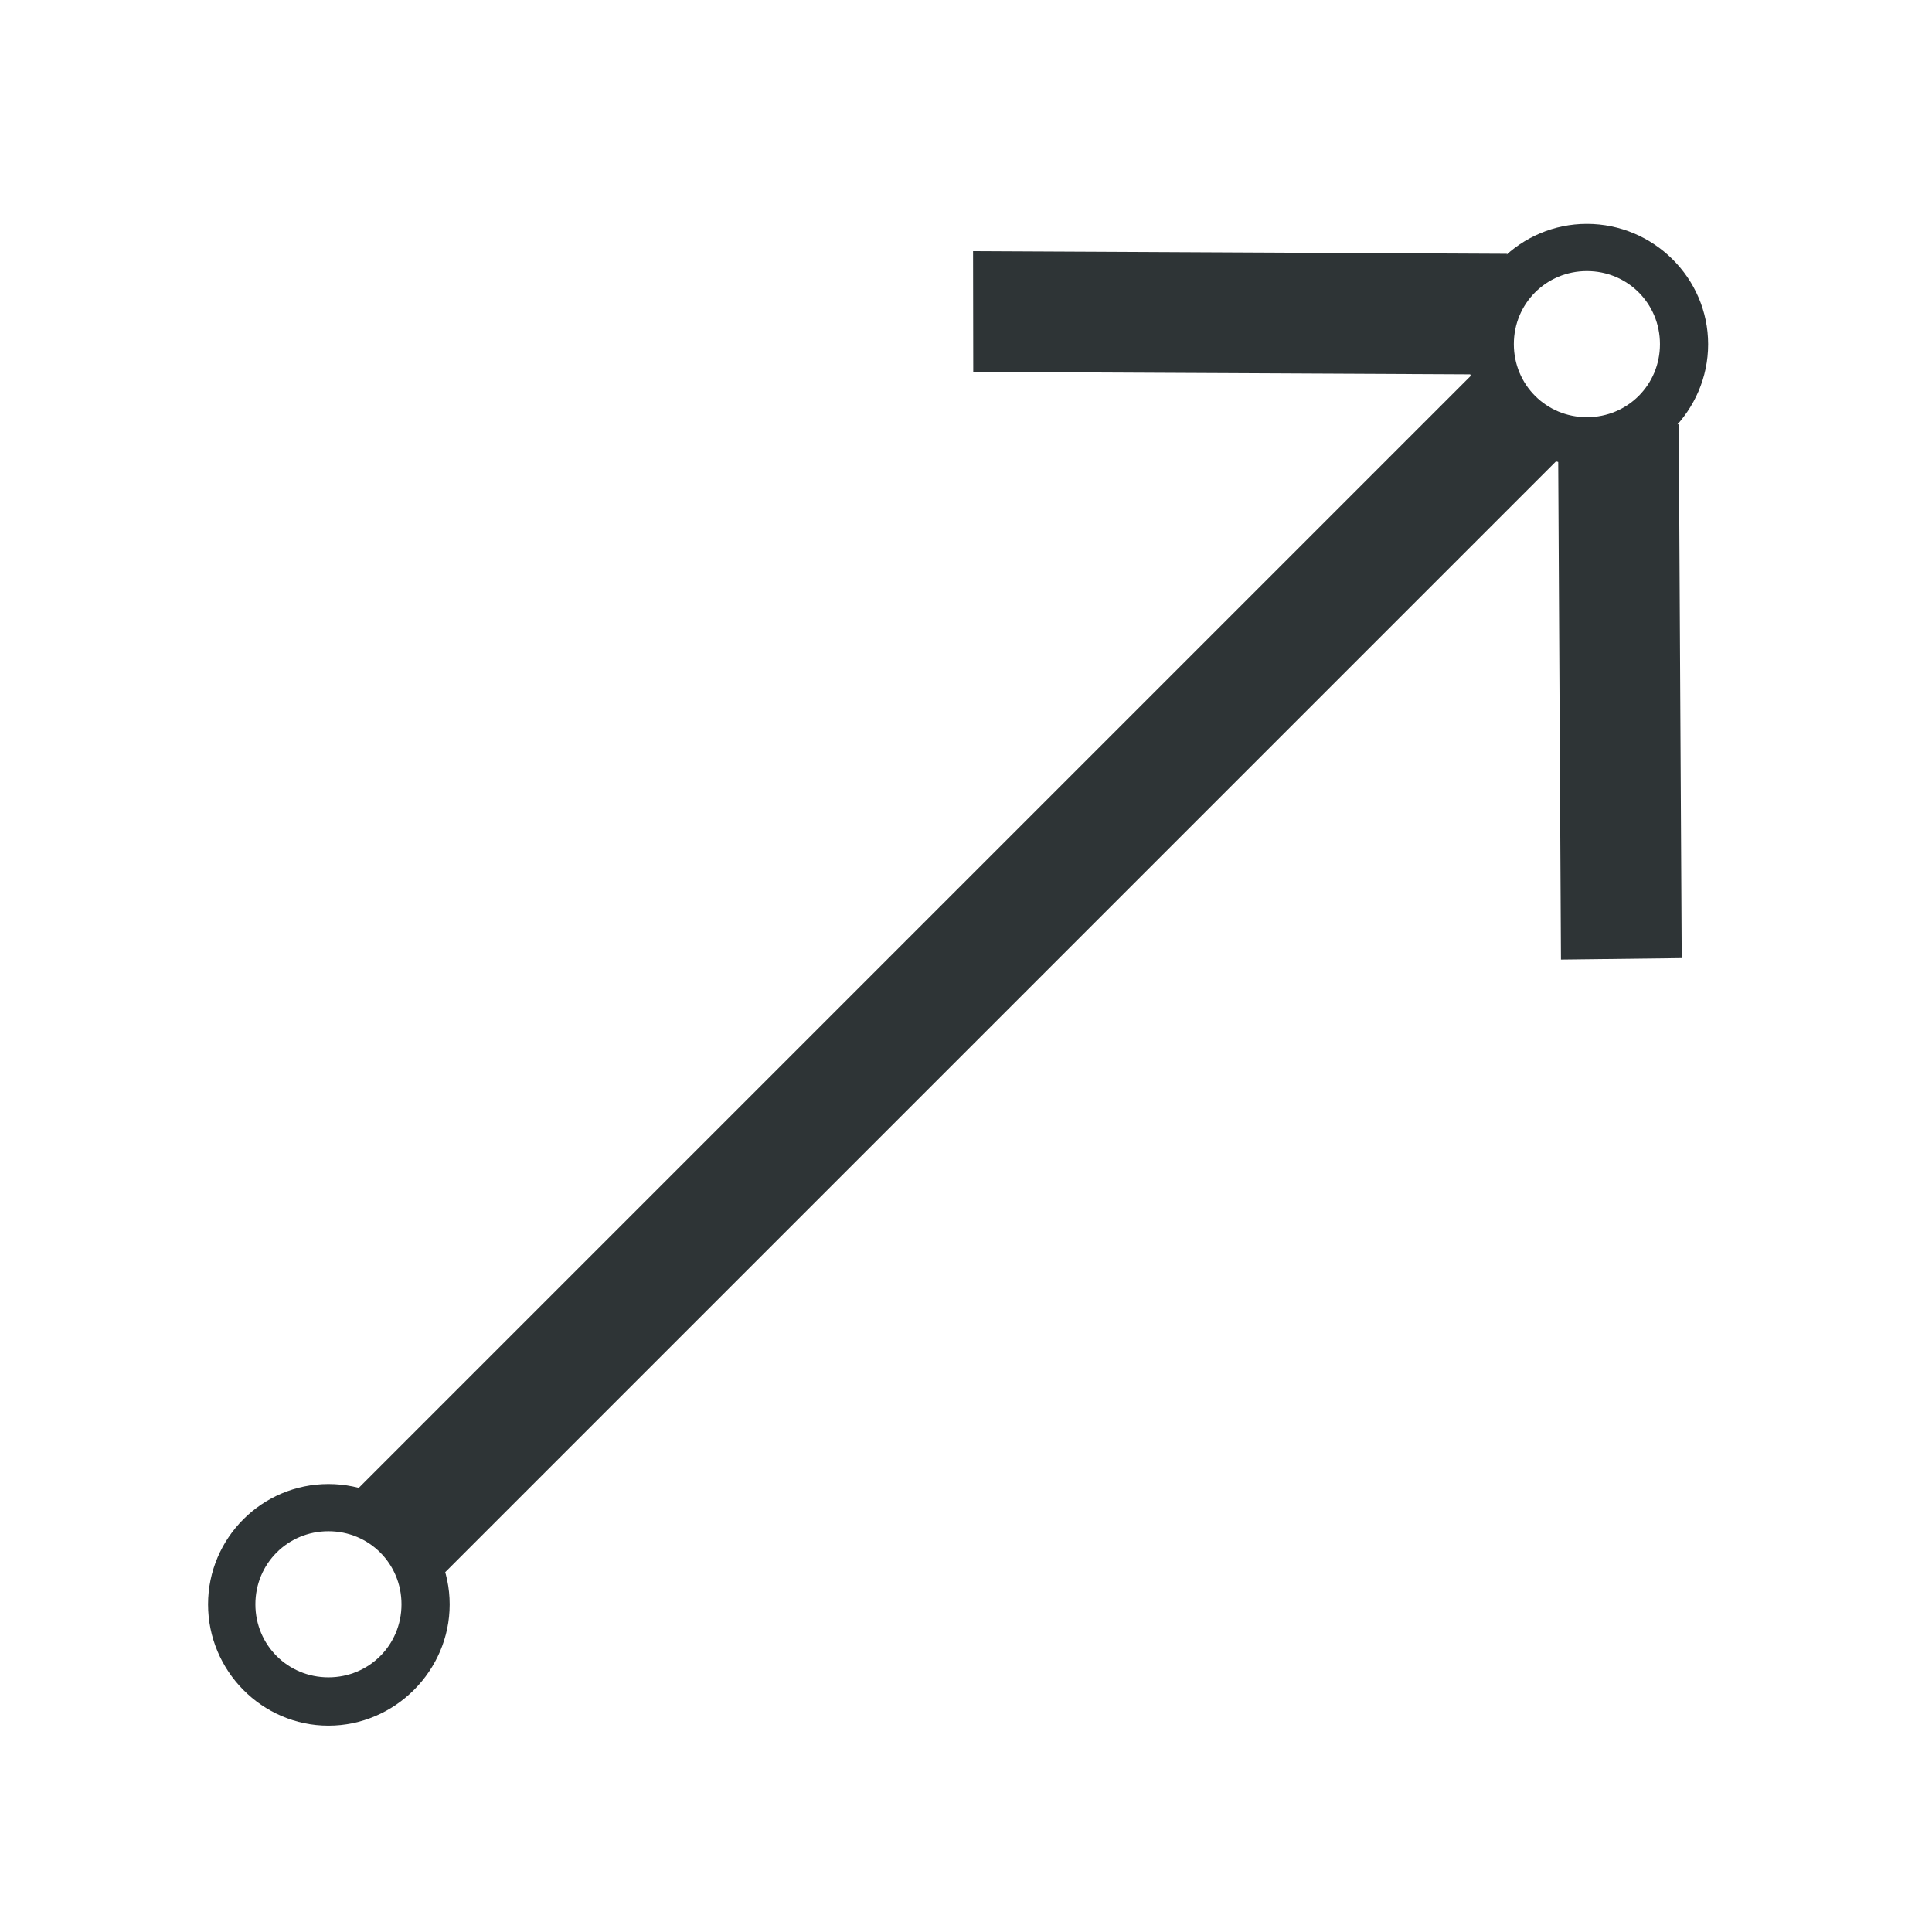
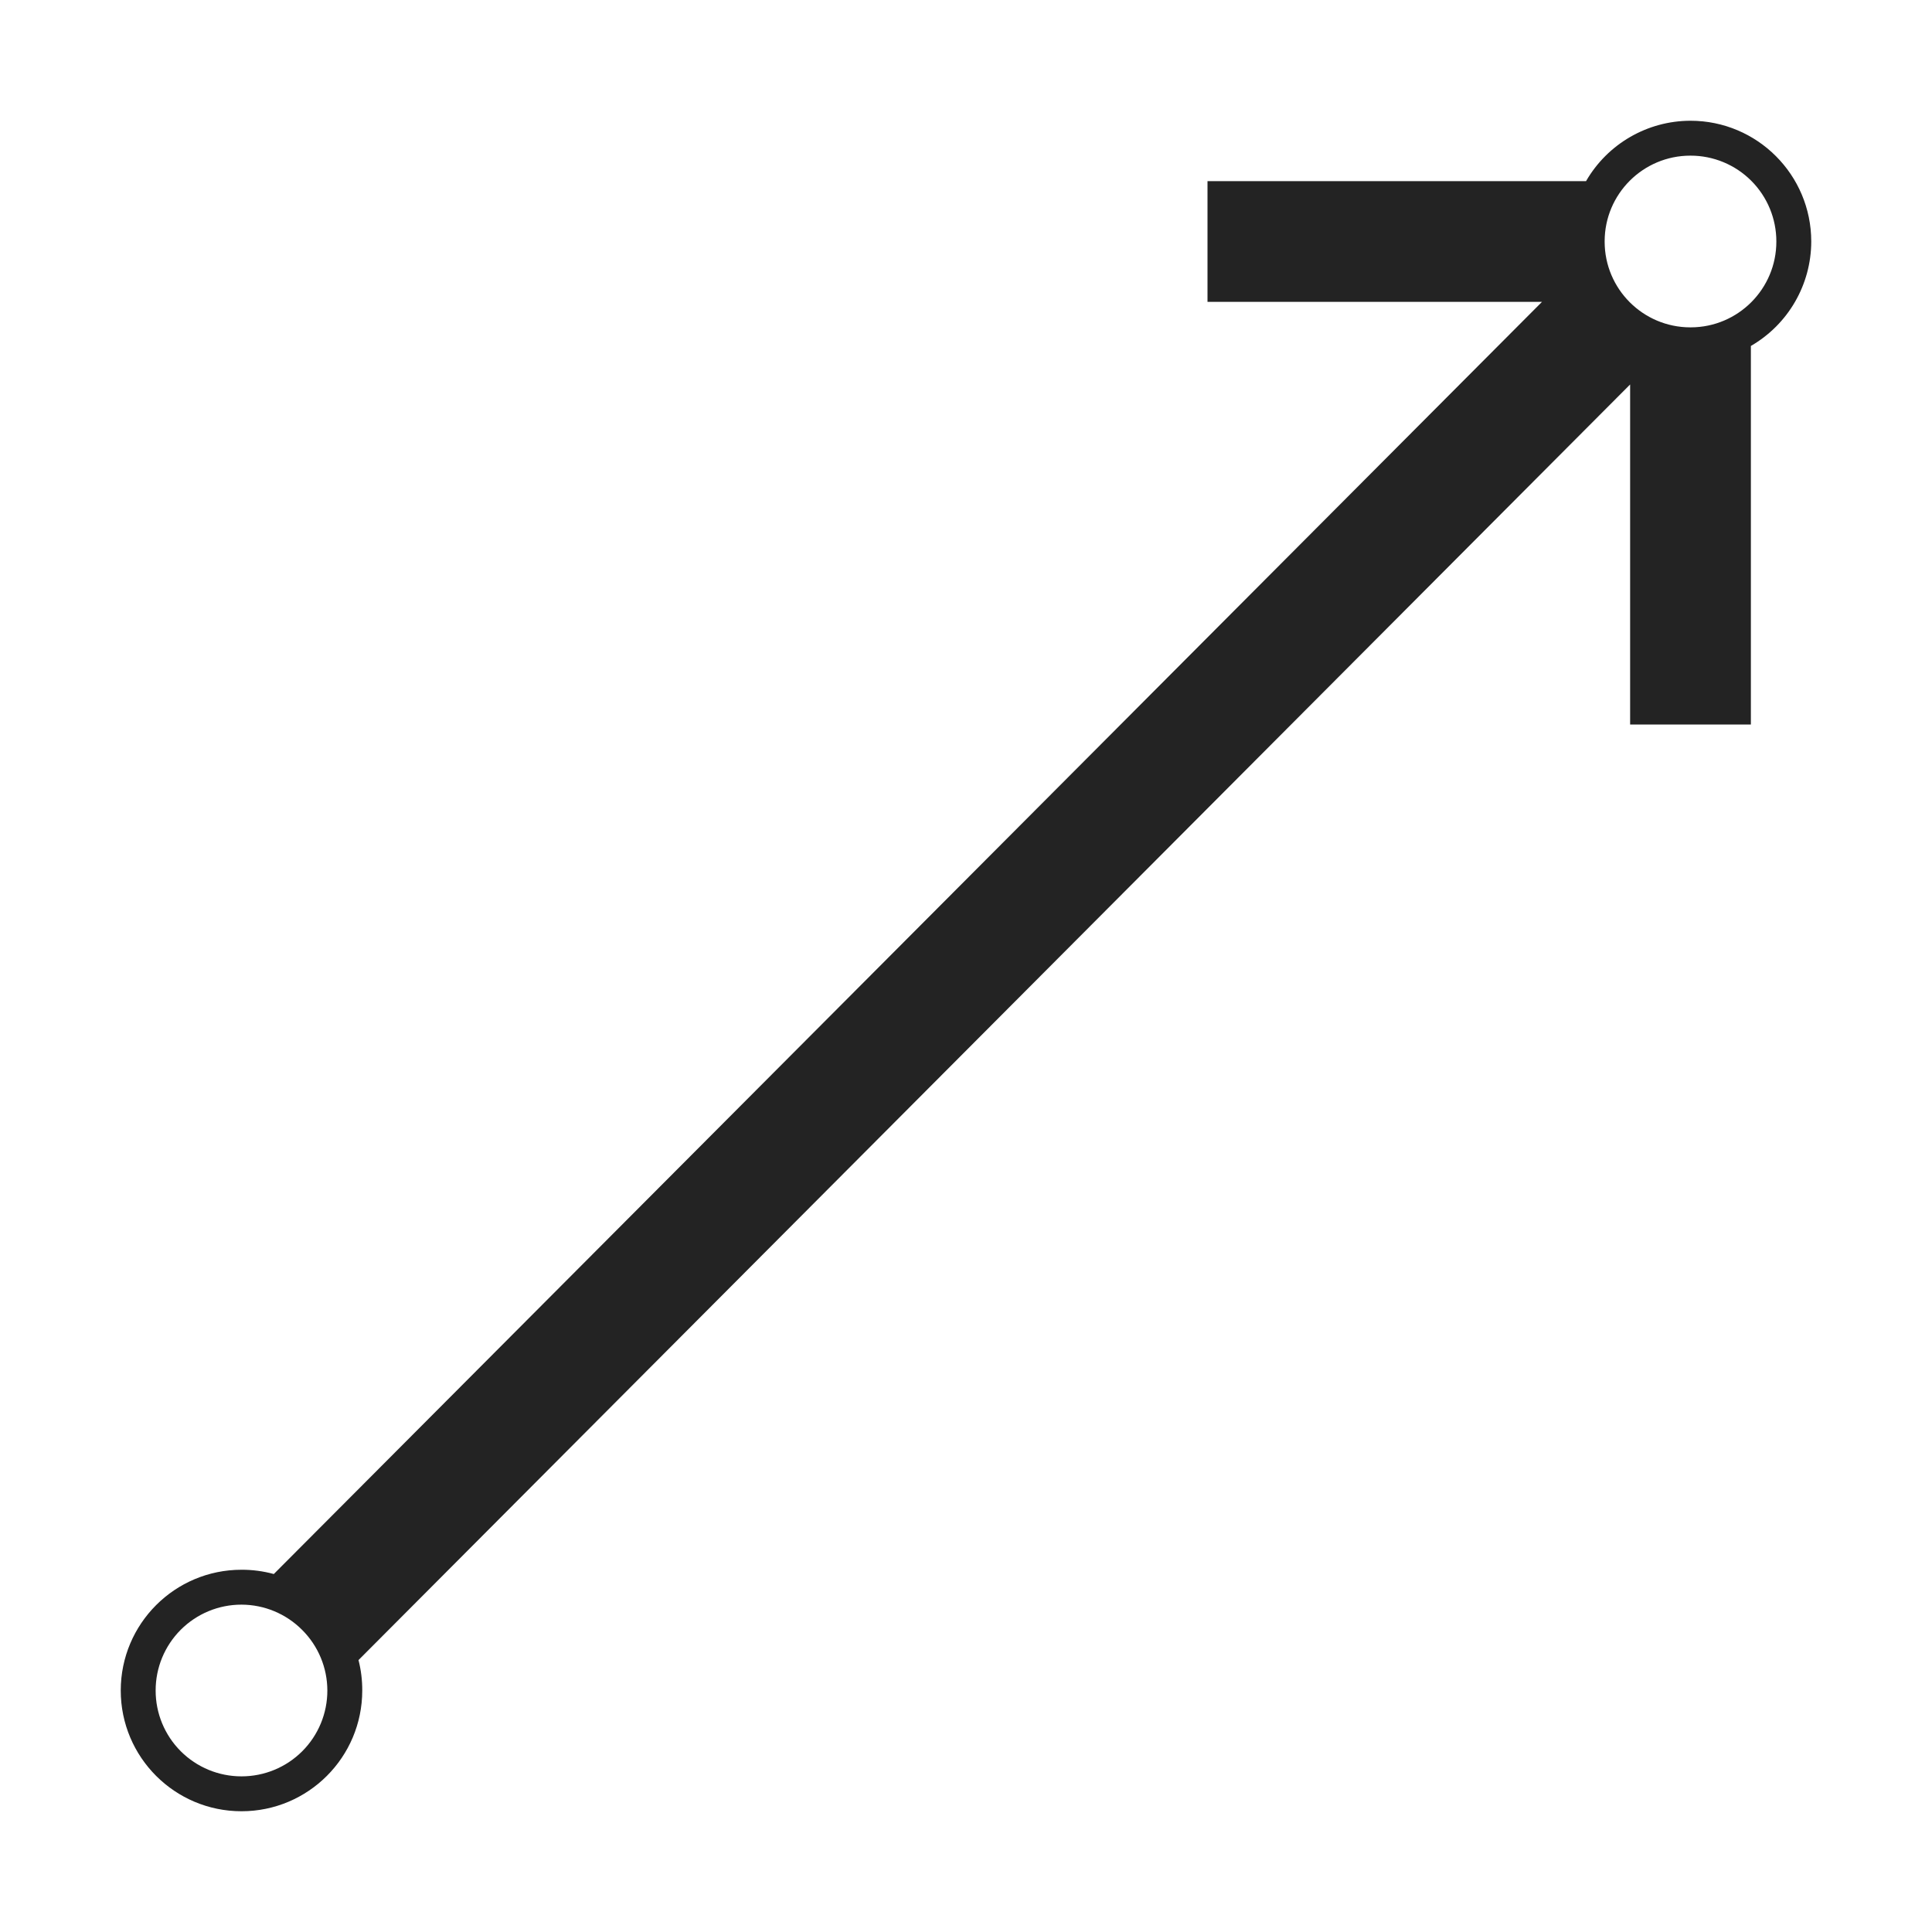
- <svg xmlns="http://www.w3.org/2000/svg" height="16px" viewBox="0 0 16 16" width="16px" version="1.1" id="svg169" xml:space="preserve">
-   <defs id="defs173">
-     <clipPath clipPathUnits="userSpaceOnUse" id="clipPath2873">
-       <circle style="display:none;fill:none;stroke:#444444;stroke-width:0.043;stroke-dasharray:none;stroke-opacity:1" id="circle2875" cx="0.529" cy="3.44" r="0.114" d="M 0.643,3.44 A 0.114,0.114 0 0 1 0.529,3.553 0.114,0.114 0 0 1 0.415,3.44 0.114,0.114 0 0 1 0.529,3.326 0.114,0.114 0 0 1 0.643,3.44 Z" />
-       <path id="lpe_path-effect2877" style="fill:none;stroke:#444444;stroke-width:0.043;stroke-dasharray:none;stroke-opacity:1" class="powerclip" d="M -4.471,-3.966 H 6.781 V 8.49 H -4.471 Z M 1.437,1.058 A 0.114,0.114 0 0 0 1.323,0.944 0.114,0.114 0 0 0 1.209,1.058 0.114,0.114 0 0 0 1.323,1.172 0.114,0.114 0 0 0 1.437,1.058 Z" />
-     </clipPath>
-     <clipPath clipPathUnits="userSpaceOnUse" id="clipPath2945" />
-     <clipPath clipPathUnits="userSpaceOnUse" id="clipPath2989">
-       <path id="lpe_path-effect2993" style="fill:none;stroke:#444444;stroke-width:0.043;stroke-dasharray:none;stroke-opacity:1" class="powerclip" d="M -4.471,-3.967 H 6.781 V 8.49 H -4.471 Z M 0.643,3.44 A 0.114,0.114 0 0 0 0.529,3.326 0.114,0.114 0 0 0 0.415,3.44 0.114,0.114 0 0 0 0.529,3.553 0.114,0.114 0 0 0 0.643,3.44 Z" />
-     </clipPath>
-     <clipPath clipPathUnits="userSpaceOnUse" id="clipPath3029">
-       <path id="lpe_path-effect3033" style="fill:none;stroke:#444444;stroke-width:0.043;stroke-dasharray:none;stroke-opacity:1" class="powerclip" d="M -4.471,-3.967 H 6.781 V 8.49 H -4.471 Z M 1.437,1.058 A 0.114,0.114 0 0 0 1.323,0.944 0.114,0.114 0 0 0 1.209,1.058 0.114,0.114 0 0 0 1.323,1.172 0.114,0.114 0 0 0 1.437,1.058 Z" />
-     </clipPath>
-     <clipPath clipPathUnits="userSpaceOnUse" id="clipPath3176-6">
-       <path id="lpe_path-effect3180-2" style="fill:none;stroke:#444444;stroke-width:0.043;stroke-dasharray:none;stroke-opacity:1" class="powerclip" d="M -4.471,-3.967 H 6.781 V 8.49 H -4.471 Z m 5.114,7.406 A 0.114,0.114 0 0 0 0.529,3.326 0.114,0.114 0 0 0 0.415,3.439 0.114,0.114 0 0 0 0.529,3.553 0.114,0.114 0 0 0 0.643,3.439 Z" />
-     </clipPath>
-   </defs>
-   <filter id="a" height="1" width="1" x="0" y="0">
-     <feColorMatrix in="SourceGraphic" type="matrix" values="0 0 0 0 1 0 0 0 0 1 0 0 0 0 1 0 0 0 1 0" id="feColorMatrix2" />
-   </filter>
-   <mask id="b">
-     <g filter="url(#a)" id="g7">
-       <path d="m 0 0 h 16 v 16 h -16 z" fill-opacity="0.3" id="path5" />
-     </g>
-   </mask>
-   <clipPath id="c">
-     <path d="m 0 0 h 1024 v 800 h -1024 z" id="path10" />
-   </clipPath>
-   <mask id="d">
-     <g filter="url(#a)" id="g15">
-       <path d="m 0 0 h 16 v 16 h -16 z" fill-opacity="0.05" id="path13" />
-     </g>
-   </mask>
-   <clipPath id="e">
-     <path d="m 0 0 h 1024 v 800 h -1024 z" id="path18" />
-   </clipPath>
-   <mask id="f">
-     <g filter="url(#a)" id="g23">
-       <path d="m 0 0 h 16 v 16 h -16 z" fill-opacity="0.05" id="path21" />
-     </g>
-   </mask>
-   <clipPath id="g">
-     <path d="m 0 0 h 1024 v 800 h -1024 z" id="path26" />
-   </clipPath>
-   <mask id="h">
-     <g filter="url(#a)" id="g31">
-       <path d="m 0 0 h 16 v 16 h -16 z" fill-opacity="0.05" id="path29" />
-     </g>
-   </mask>
-   <clipPath id="i">
-     <path d="m 0 0 h 1024 v 800 h -1024 z" id="path34" />
-   </clipPath>
-   <mask id="j">
-     <g filter="url(#a)" id="g39">
-       <path d="m 0 0 h 16 v 16 h -16 z" fill-opacity="0.05" id="path37" />
-     </g>
-   </mask>
-   <clipPath id="k">
-     <path d="m 0 0 h 1024 v 800 h -1024 z" id="path42" />
-   </clipPath>
-   <mask id="l">
-     <g filter="url(#a)" id="g47">
-       <path d="m 0 0 h 16 v 16 h -16 z" fill-opacity="0.05" id="path45" />
-     </g>
-   </mask>
-   <clipPath id="m">
-     <path d="m 0 0 h 1024 v 800 h -1024 z" id="path50" />
-   </clipPath>
-   <mask id="n">
-     <g filter="url(#a)" id="g55">
-       <path d="m 0 0 h 16 v 16 h -16 z" fill-opacity="0.05" id="path53" />
-     </g>
-   </mask>
-   <clipPath id="o">
-     <path d="m 0 0 h 1024 v 800 h -1024 z" id="path58" />
-   </clipPath>
-   <mask id="p">
-     <g filter="url(#a)" id="g63">
-       <path d="m 0 0 h 16 v 16 h -16 z" fill-opacity="0.3" id="path61" />
-     </g>
-   </mask>
-   <clipPath id="q">
-     <path d="m 0 0 h 1024 v 800 h -1024 z" id="path66" />
-   </clipPath>
-   <mask id="r">
-     <g filter="url(#a)" id="g71">
-       <path d="m 0 0 h 16 v 16 h -16 z" fill-opacity="0.5" id="path69" />
-     </g>
-   </mask>
-   <clipPath id="s">
-     <path d="m 0 0 h 1024 v 800 h -1024 z" id="path74" />
-   </clipPath>
-   <mask id="t">
-     <g filter="url(#a)" id="g79">
-       <path d="m 0 0 h 16 v 16 h -16 z" fill-opacity="0.4" id="path77" />
-     </g>
-   </mask>
-   <clipPath id="u">
-     <path d="m 0 0 h 1024 v 800 h -1024 z" id="path82" />
-   </clipPath>
-   <mask id="v">
-     <g filter="url(#a)" id="g87">
-       <path d="m 0 0 h 16 v 16 h -16 z" fill-opacity="0.4" id="path85" />
-     </g>
-   </mask>
-   <clipPath id="w">
-     <path d="m 0 0 h 1024 v 800 h -1024 z" id="path90" />
-   </clipPath>
-   <mask id="x">
-     <g filter="url(#a)" id="g95">
-       <path d="m 0 0 h 16 v 16 h -16 z" fill-opacity="0.5" id="path93" />
-     </g>
-   </mask>
-   <clipPath id="y">
-     <path d="m 0 0 h 1024 v 800 h -1024 z" id="path98" />
-   </clipPath>
-   <mask id="z">
-     <g filter="url(#a)" id="g103">
-       <path d="m 0 0 h 16 v 16 h -16 z" fill-opacity="0.5" id="path101" />
-     </g>
-   </mask>
-   <clipPath id="A">
-     <path d="m 0 0 h 1024 v 800 h -1024 z" id="path106" />
-   </clipPath>
-   <g clip-path="url(#c)" mask="url(#b)" transform="matrix(1 0 0 1 -16 -700)" id="g111">
-     <path d="m 562.461 212.059 h 10.449 c -1.184 0.492 -1.297 2.461 0 3 h -10.449 z m 0 0" fill="#2e3436" id="path109" />
-   </g>
-   <g clip-path="url(#e)" mask="url(#d)" transform="matrix(1 0 0 1 -16 -700)" id="g115">
-     <path d="m 16 632 h 1 v 1 h -1 z m 0 0" fill="#2e3436" fill-rule="evenodd" id="path113" />
-   </g>
-   <g clip-path="url(#g)" mask="url(#f)" transform="matrix(1 0 0 1 -16 -700)" id="g119">
-     <path d="m 17 631 h 1 v 1 h -1 z m 0 0" fill="#2e3436" fill-rule="evenodd" id="path117" />
-   </g>
-   <g clip-path="url(#i)" mask="url(#h)" transform="matrix(1 0 0 1 -16 -700)" id="g123">
-     <path d="m 18 634 h 1 v 1 h -1 z m 0 0" fill="#2e3436" fill-rule="evenodd" id="path121" />
-   </g>
-   <g clip-path="url(#k)" mask="url(#j)" transform="matrix(1 0 0 1 -16 -700)" id="g127">
-     <path d="m 16 634 h 1 v 1 h -1 z m 0 0" fill="#2e3436" fill-rule="evenodd" id="path125" />
-   </g>
-   <g clip-path="url(#m)" mask="url(#l)" transform="matrix(1 0 0 1 -16 -700)" id="g131">
-     <path d="m 17 635 h 1 v 1 h -1 z m 0 0" fill="#2e3436" fill-rule="evenodd" id="path129" />
-   </g>
-   <g clip-path="url(#o)" mask="url(#n)" transform="matrix(1 0 0 1 -16 -700)" id="g135">
-     <path d="m 19 635 h 1 v 1 h -1 z m 0 0" fill="#2e3436" fill-rule="evenodd" id="path133" />
-   </g>
-   <g clip-path="url(#q)" mask="url(#p)" transform="matrix(1 0 0 1 -16 -700)" id="g139">
-     <path d="m 136 660 v 7 h 7 v -7 z m 0 0" fill="#2e3436" id="path137" />
-   </g>
-   <g clip-path="url(#s)" mask="url(#r)" transform="matrix(1 0 0 1 -16 -700)" id="g143">
-     <path d="m 199 642 h 3 v 12 h -3 z m 0 0" fill="#2e3436" id="path141" />
-   </g>
-   <g clip-path="url(#u)" mask="url(#t)" transform="matrix(1 0 0 1 -16 -700)" id="g155">
-     <path d="m 209.5 144.16 c 0.277 0 0.5 0.223 0.5 0.5 v 1 c 0 0.277 -0.223 0.5 -0.5 0.5 s -0.5 -0.223 -0.5 -0.5 v -1 c 0 -0.277 0.223 -0.5 0.5 -0.5 z m 0 0" fill="#2e3436" id="path153" />
-   </g>
-   <g clip-path="url(#w)" mask="url(#v)" transform="matrix(1 0 0 1 -16 -700)" id="g159">
-     <path d="m 206.5 144.16 c 0.277 0 0.5 0.223 0.5 0.5 v 1 c 0 0.277 -0.223 0.5 -0.5 0.5 s -0.5 -0.223 -0.5 -0.5 v -1 c 0 -0.277 0.223 -0.5 0.5 -0.5 z m 0 0" fill="#2e3436" id="path157" />
-   </g>
-   <g clip-path="url(#y)" mask="url(#x)" transform="matrix(1 0 0 1 -16 -700)" id="g163">
-     <path d="m 229.5 143.16 c -0.547 0 -1 0.457 -1 1 c 0 0.547 0.453 1 1 1 s 1 -0.453 1 -1 c 0 -0.543 -0.453 -1 -1 -1 z m 0 0" fill="#2e3436" id="path161" />
-   </g>
-   <g clip-path="url(#A)" mask="url(#z)" transform="matrix(1 0 0 1 -16 -700)" id="g167">
-     <path d="m 226.453 143.16 c -0.52 0 -0.953 0.434 -0.953 0.953 v 0.094 c 0 0.52 0.434 0.953 0.953 0.953 h 0.094 c 0.52 0 0.953 -0.434 0.953 -0.953 v -0.094 c 0 -0.52 -0.434 -0.953 -0.953 -0.953 z m 0 0" fill="#2e3436" id="path165" />
-   </g>
-   <path style="color:#000000;fill:#2e3436;fill-opacity:1;stroke-width:3.78" d="m 2.72,12.29 c -0.55,0 -0.997,0.447 -0.997,0.997 0,0.55 0.447,1.004 0.997,1.004 0.55,0 1.004,-0.454 1.004,-1.004 0,-0.55 -0.454,-0.997 -1.004,-0.997 z m 0,0.391 c 0.337,0 0.605,0.268 0.605,0.605 0,0.337 -0.268,0.605 -0.605,0.605 -0.337,0 -0.605,-0.268 -0.605,-0.605 0,-0.337 0.268,-0.605 0.605,-0.605 z" id="path1138-6-3" />
-   <path style="color:#000000;fill:#2e3436;fill-opacity:1;stroke-width:3.78" d="m 13.142,1.854 c -0.55,0 -0.997,0.447 -0.997,0.997 0,0.55 0.447,1.004 0.997,1.004 0.55,0 1.004,-0.454 1.004,-1.004 0,-0.55 -0.454,-0.997 -1.004,-0.997 z m 0,0.391 c 0.337,0 0.605,0.268 0.605,0.605 0,0.337 -0.268,0.605 -0.605,0.605 -0.337,0 -0.605,-0.268 -0.605,-0.605 0,-0.337 0.268,-0.605 0.605,-0.605 z" id="path1138-6-3-0" />
-   <g id="path2776">
-     <path style="color:#000000;fill:#2e3436;stroke-dashoffset:0.1;-inkscape-stroke:none" d="M 3.285,12.715 12.715,3.285" id="path3909" />
-     <path style="color:#000000;fill:#2e3436;stroke-dashoffset:0.1;-inkscape-stroke:none" d="M 12.361,2.932 2.932,12.361 3.639,13.068 13.068,3.639 Z" id="path3911" />
-   </g>
-   <g id="path2776-7" transform="matrix(0.23556,0.7082705,-0.2332955,0.7059707,10.25158,-8.723022)">
-     <path style="color:#000000;fill:#2e3436;stroke-dashoffset:0.1;-inkscape-stroke:none" d="M 3.285,12.715 12.715,3.285" id="path3909-9" />
-     <path style="color:#000000;fill:#2e3436;stroke-dashoffset:0.1;-inkscape-stroke:none" d="M 12.361,2.932 2.932,12.361 3.639,13.068 13.068,3.639 Z" id="path3911-2" />
-   </g>
-   <g id="path2776-7-0" transform="matrix(-0.7057764,0.2429304,-0.7083643,-0.2259236,24.72811,5.594247)">
-     <path style="color:#000000;fill:#2e3436;stroke-dashoffset:0.1;-inkscape-stroke:none" d="M 3.285,12.715 12.715,3.285" id="path3909-9-2" />
-     <path style="color:#000000;fill:#2e3436;stroke-dashoffset:0.1;-inkscape-stroke:none" d="M 12.361,2.932 2.932,12.361 3.639,13.068 13.068,3.639 Z" id="path3911-2-3" />
-   </g>
+ <svg xmlns="http://www.w3.org/2000/svg" height="16px" viewBox="0 0 16 16" width="16px" version="1.1" id="svg2">
+   <defs id="defs2" />
+   <path id="path2" style="fill:#232323;stroke-width:1.3" d="M 14 1 A 1 1 0 0 0 13.135 1.5 L 10 1.5 L 10 2.5 L 12.77 2.5 L 2.268 13.035 L 2.266 13.035 A 1 1 0 0 0 2 13 A 1 1 0 0 0 1 14 A 1 1 0 0 0 2 15 A 1 1 0 0 0 3 14 A 1 1 0 0 0 2.969 13.748 L 13.5 3.184 L 13.5 6 L 14.5 6 L 14.5 2.865 A 1 1 0 0 0 15 2 A 1 1 0 0 0 14 1 z M 14 1.289 A 0.71 0.71 0 0 1 14.711 2 A 0.71 0.71 0 0 1 14.002 2.711 L 13.998 2.711 A 0.71 0.71 0 0 1 13.289 2.002 A 0.71 0.71 0 0 1 13.289 2 L 13.289 1.998 A 0.71 0.71 0 0 1 14 1.289 z M 2 13.289 A 0.71 0.71 0 0 1 2.502 13.498 A 0.71 0.71 0 0 1 2.711 14 A 0.71 0.71 0 0 1 2 14.711 A 0.71 0.71 0 0 1 1.289 14 A 0.71 0.71 0 0 1 2 13.289 z " />
</svg>
